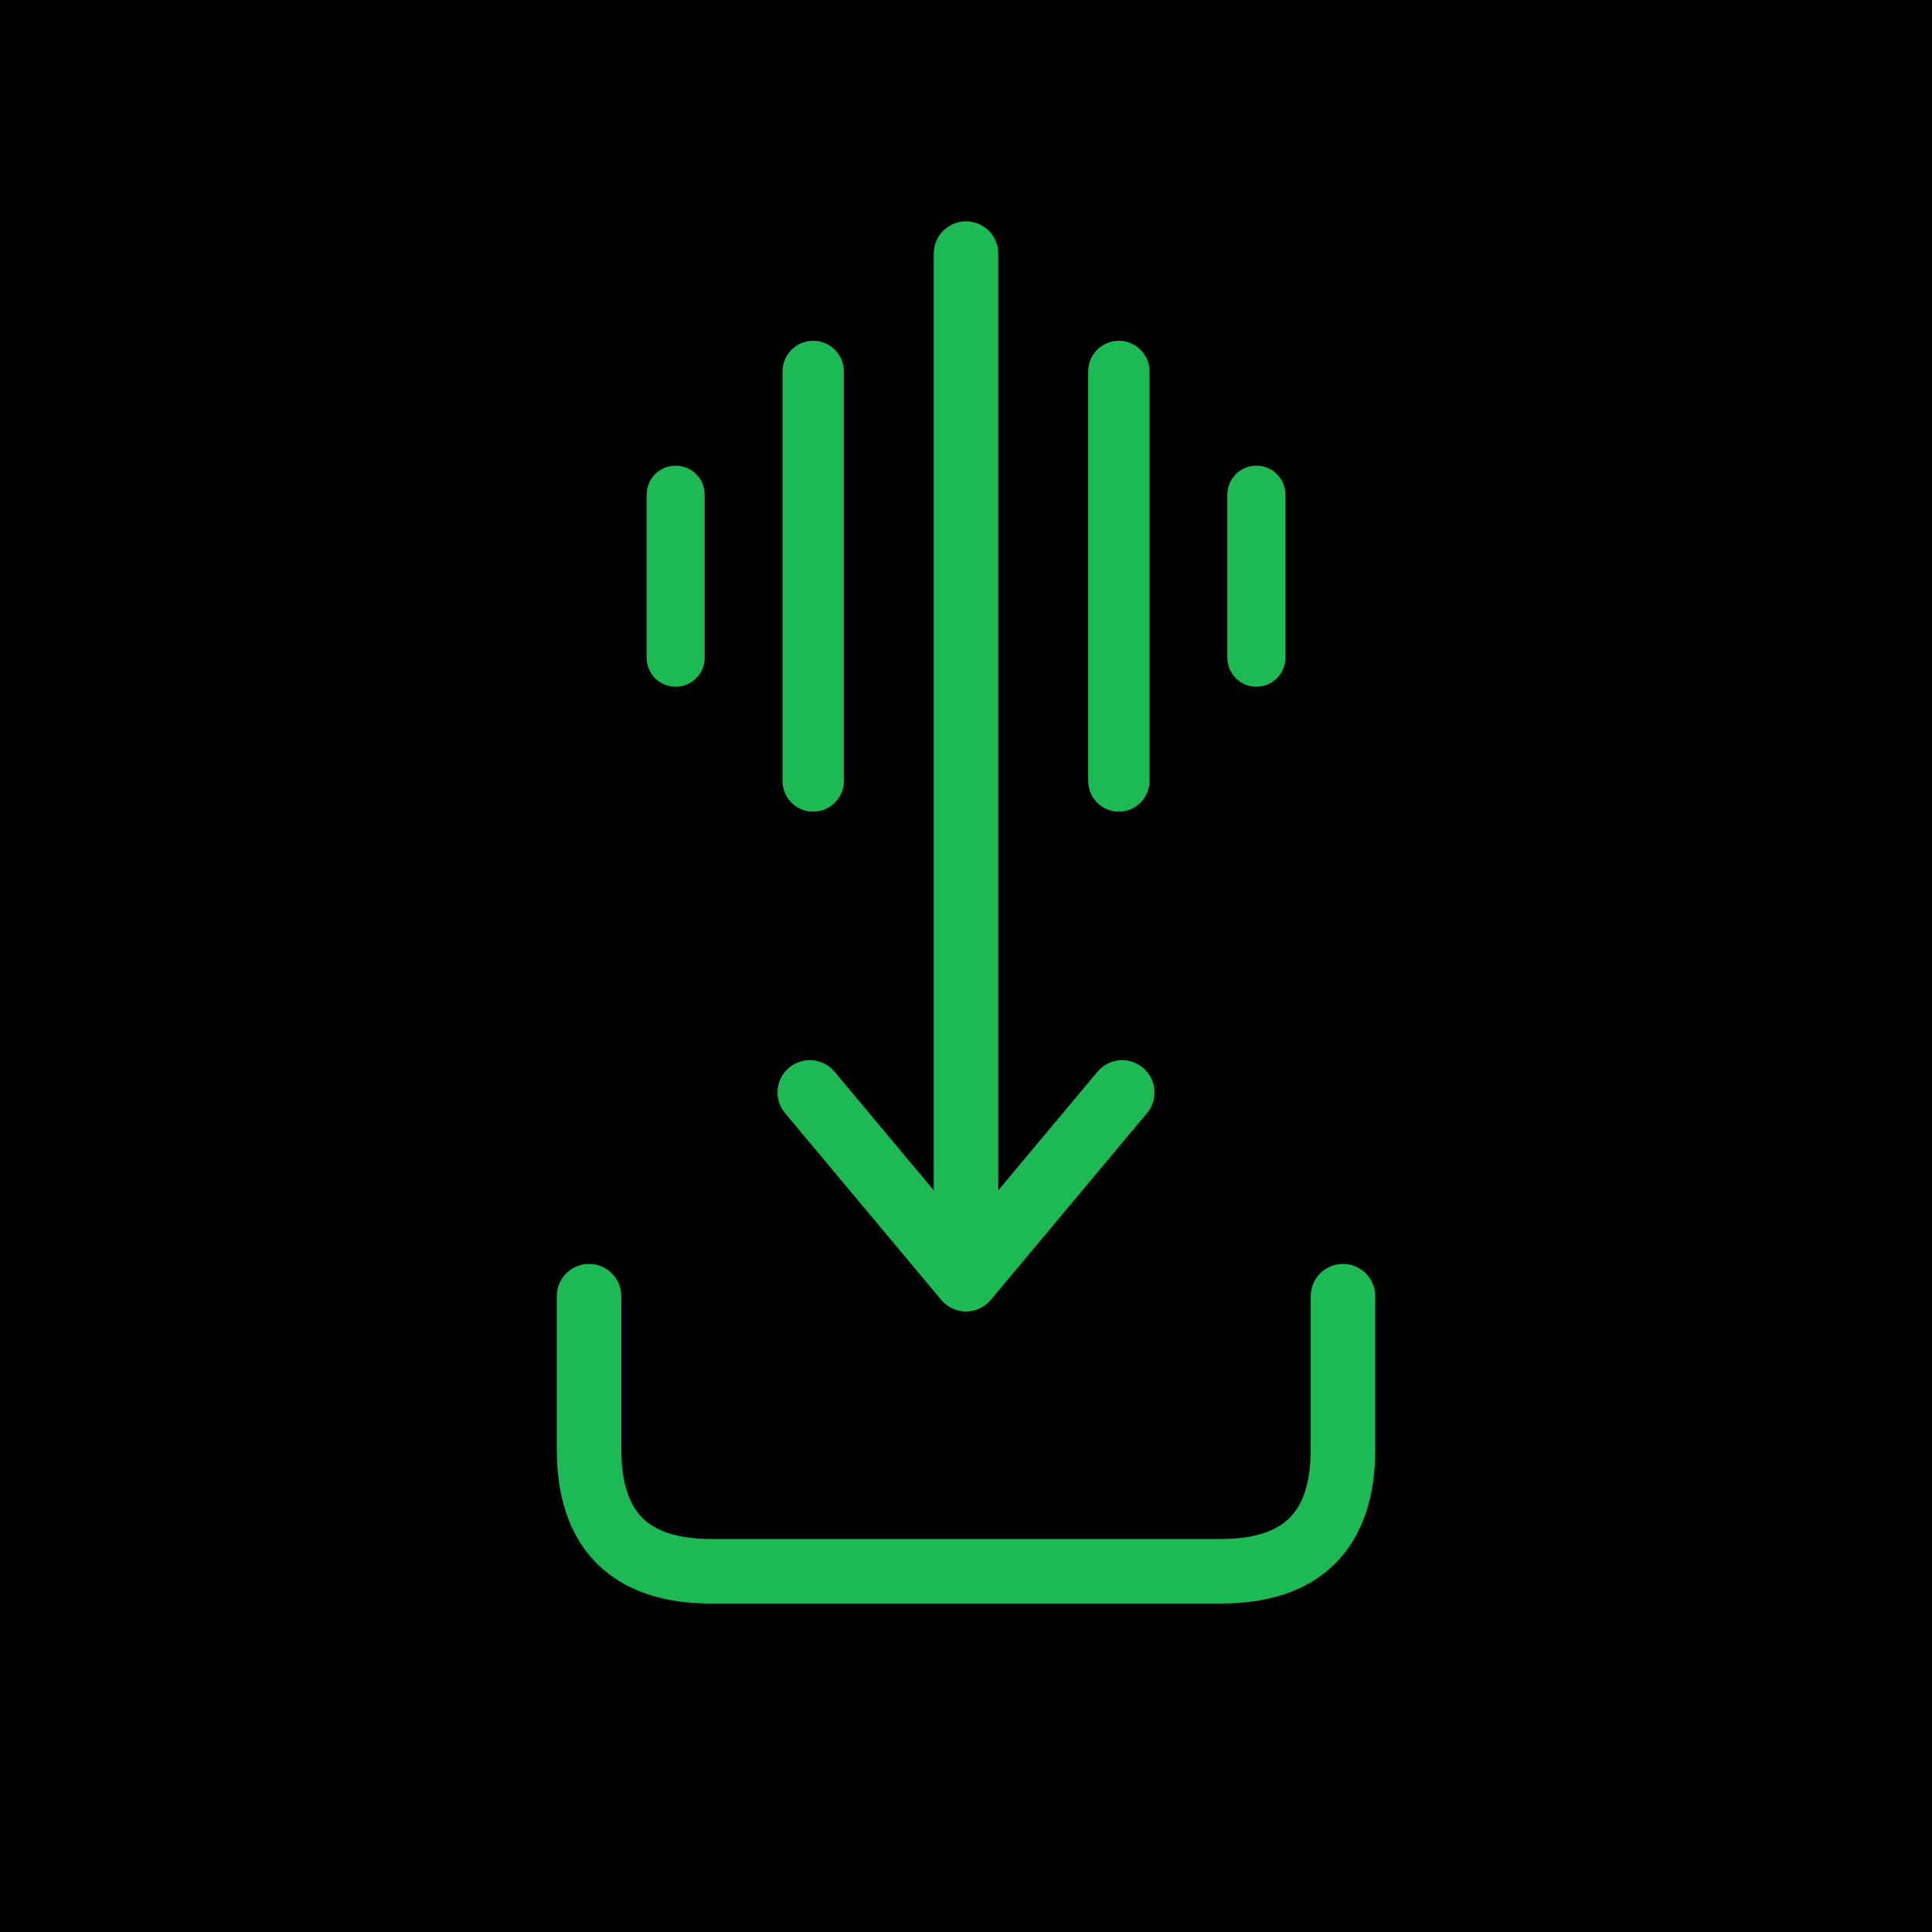
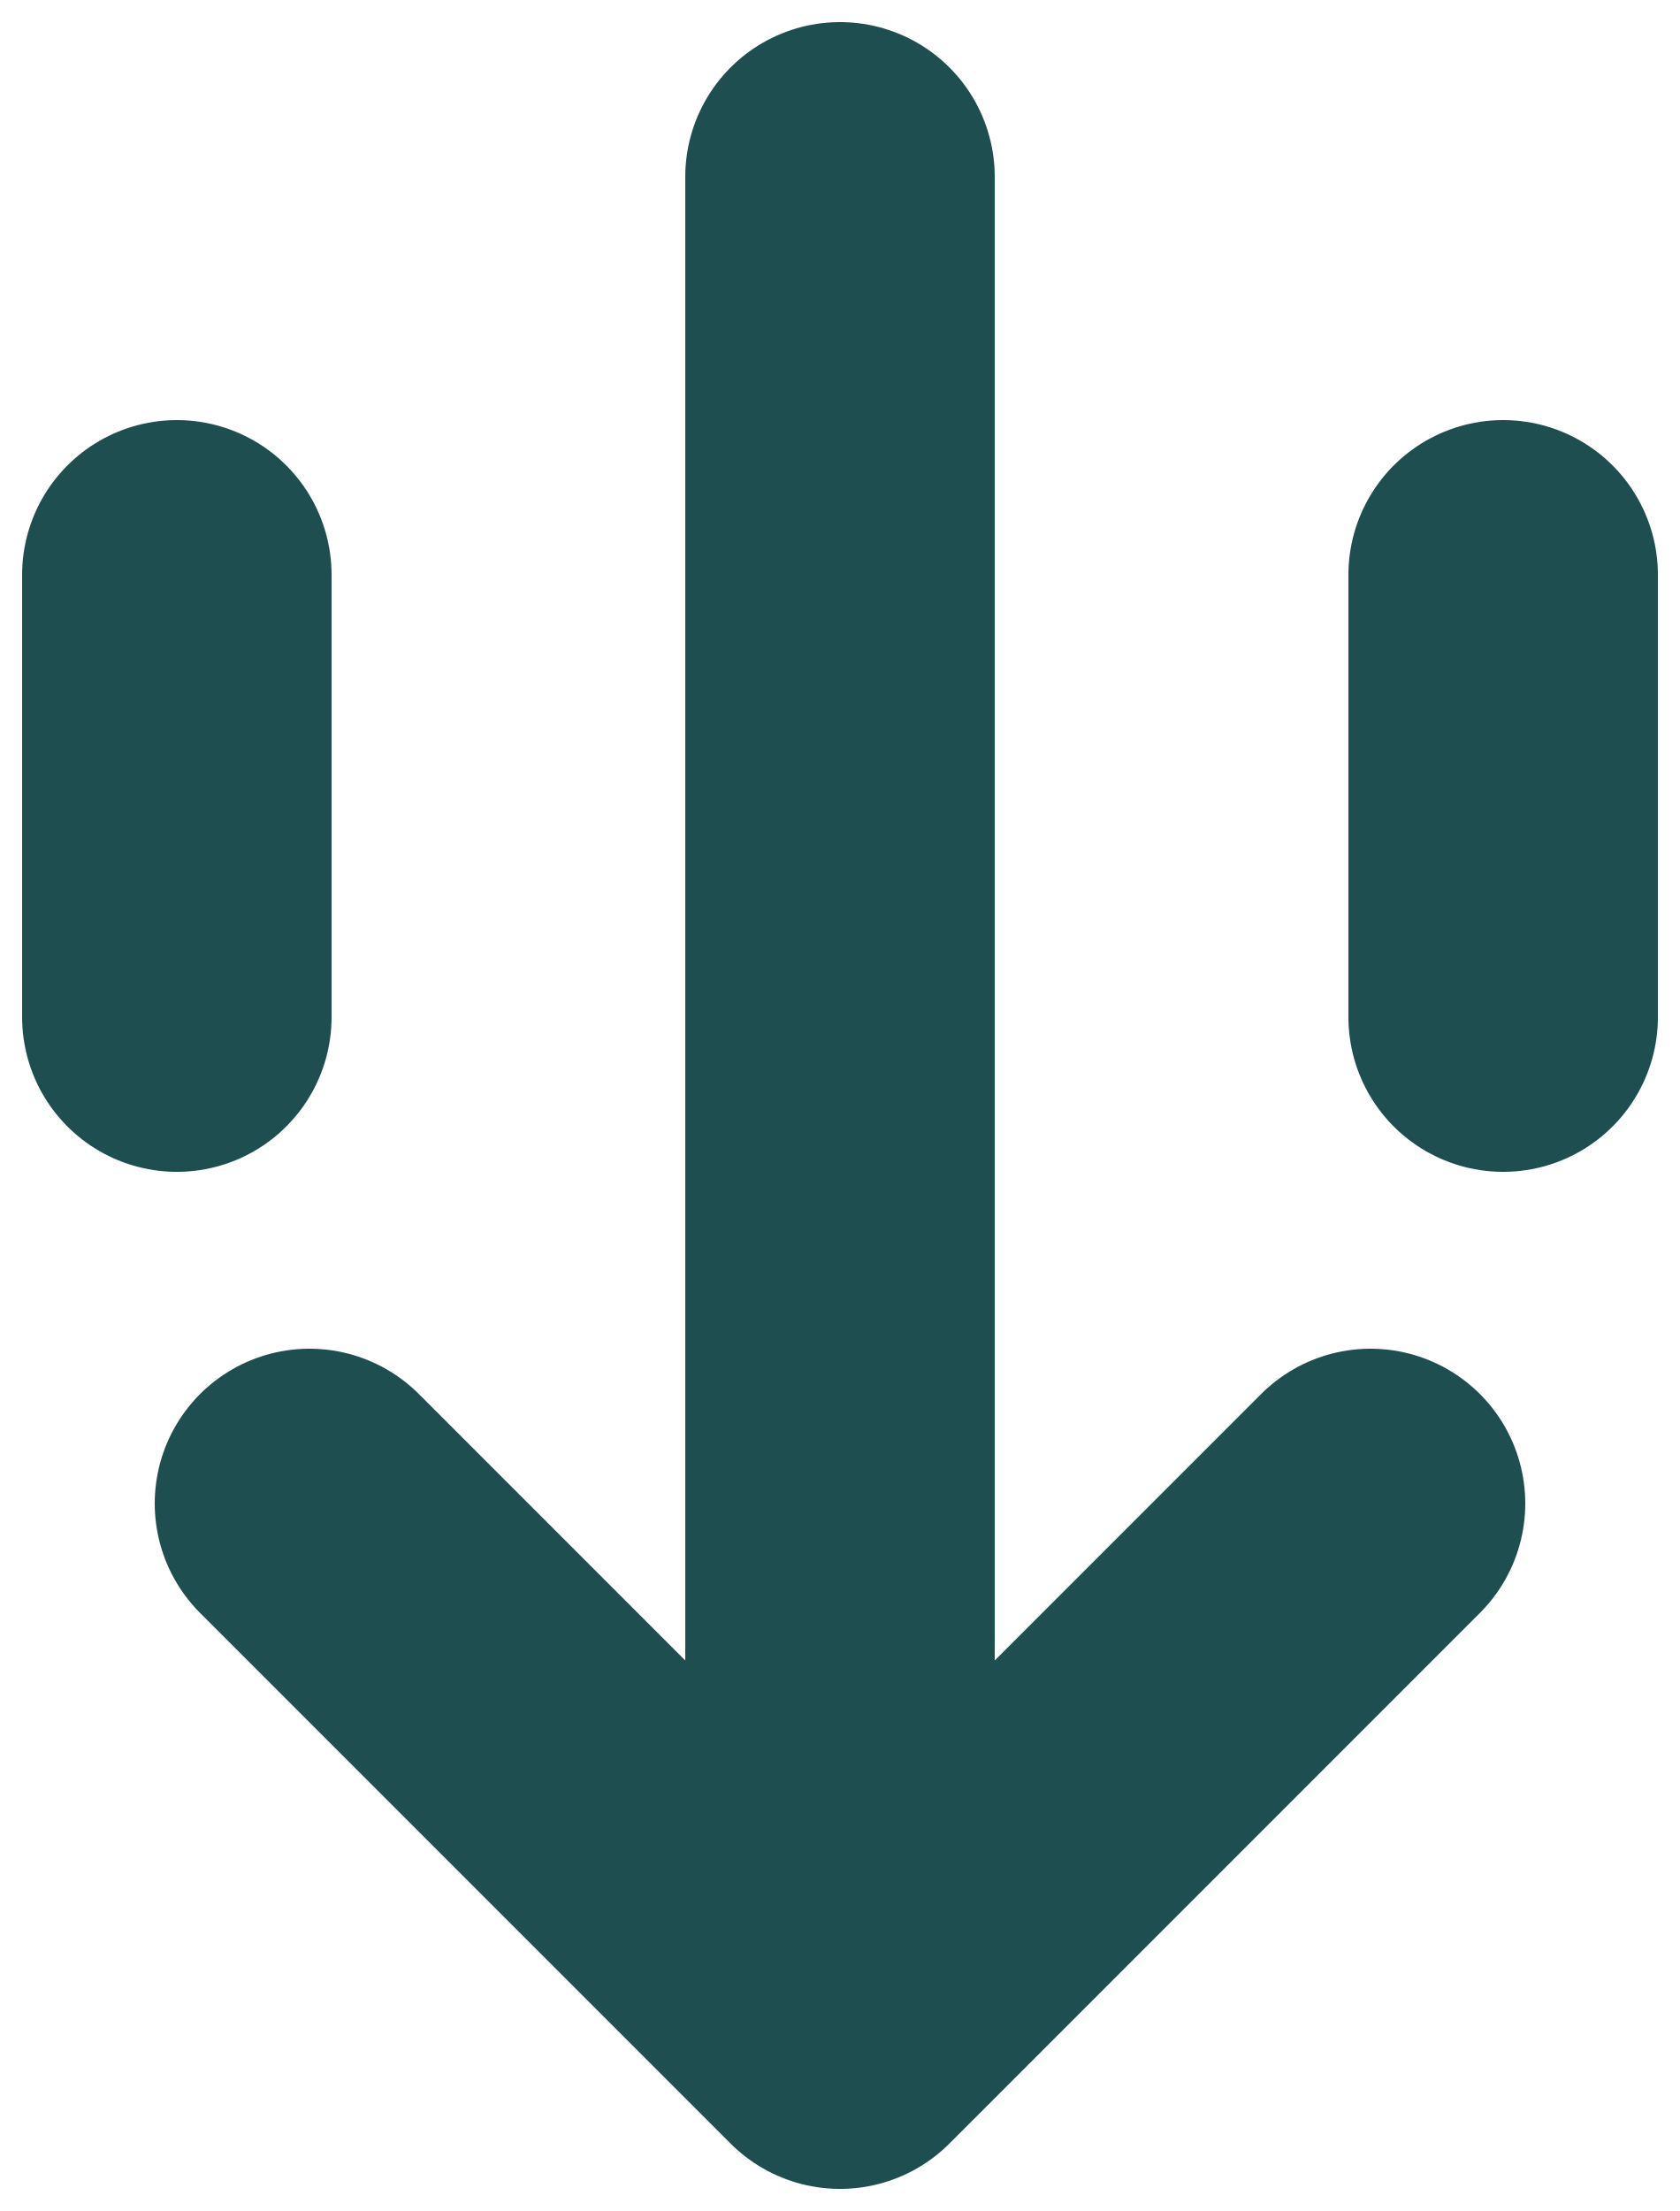
- <svg xmlns="http://www.w3.org/2000/svg" viewBox="0 0 1024 1024">
-   <path fill="#000000" d="M0 0h1024v1024H0z" />
-   <g fill="none" stroke="#1DB954" stroke-linecap="round" stroke-linejoin="round" transform="matrix(.9 0 0 .9 51.2 1.2)">
-     <path stroke-width="38" d="M512 148v592" />
-     <path stroke-width="36.1" d="M422 217.4v241.2m180-241.2v241.2" />
-     <path stroke-width="34.2" d="M341 290v96m342-96v96" />
-     <path stroke-width="38" d="m420 642 92 110 92-110M290 762v90q0 72 72 72h300q72 0 72-72v-90" />
+ <svg xmlns="http://www.w3.org/2000/svg" width="152" height="200" viewBox="0 0 152 200">
+   <g transform="translate(-124.000 -92.000) scale(4)">
+     <path d="M50 27V68M38 57L50 69L62 57M35 36V46M65 36V46" fill="none" stroke="#1E4E4F" stroke-width="7" stroke-linecap="round" stroke-linejoin="round" />
  </g>
</svg>
